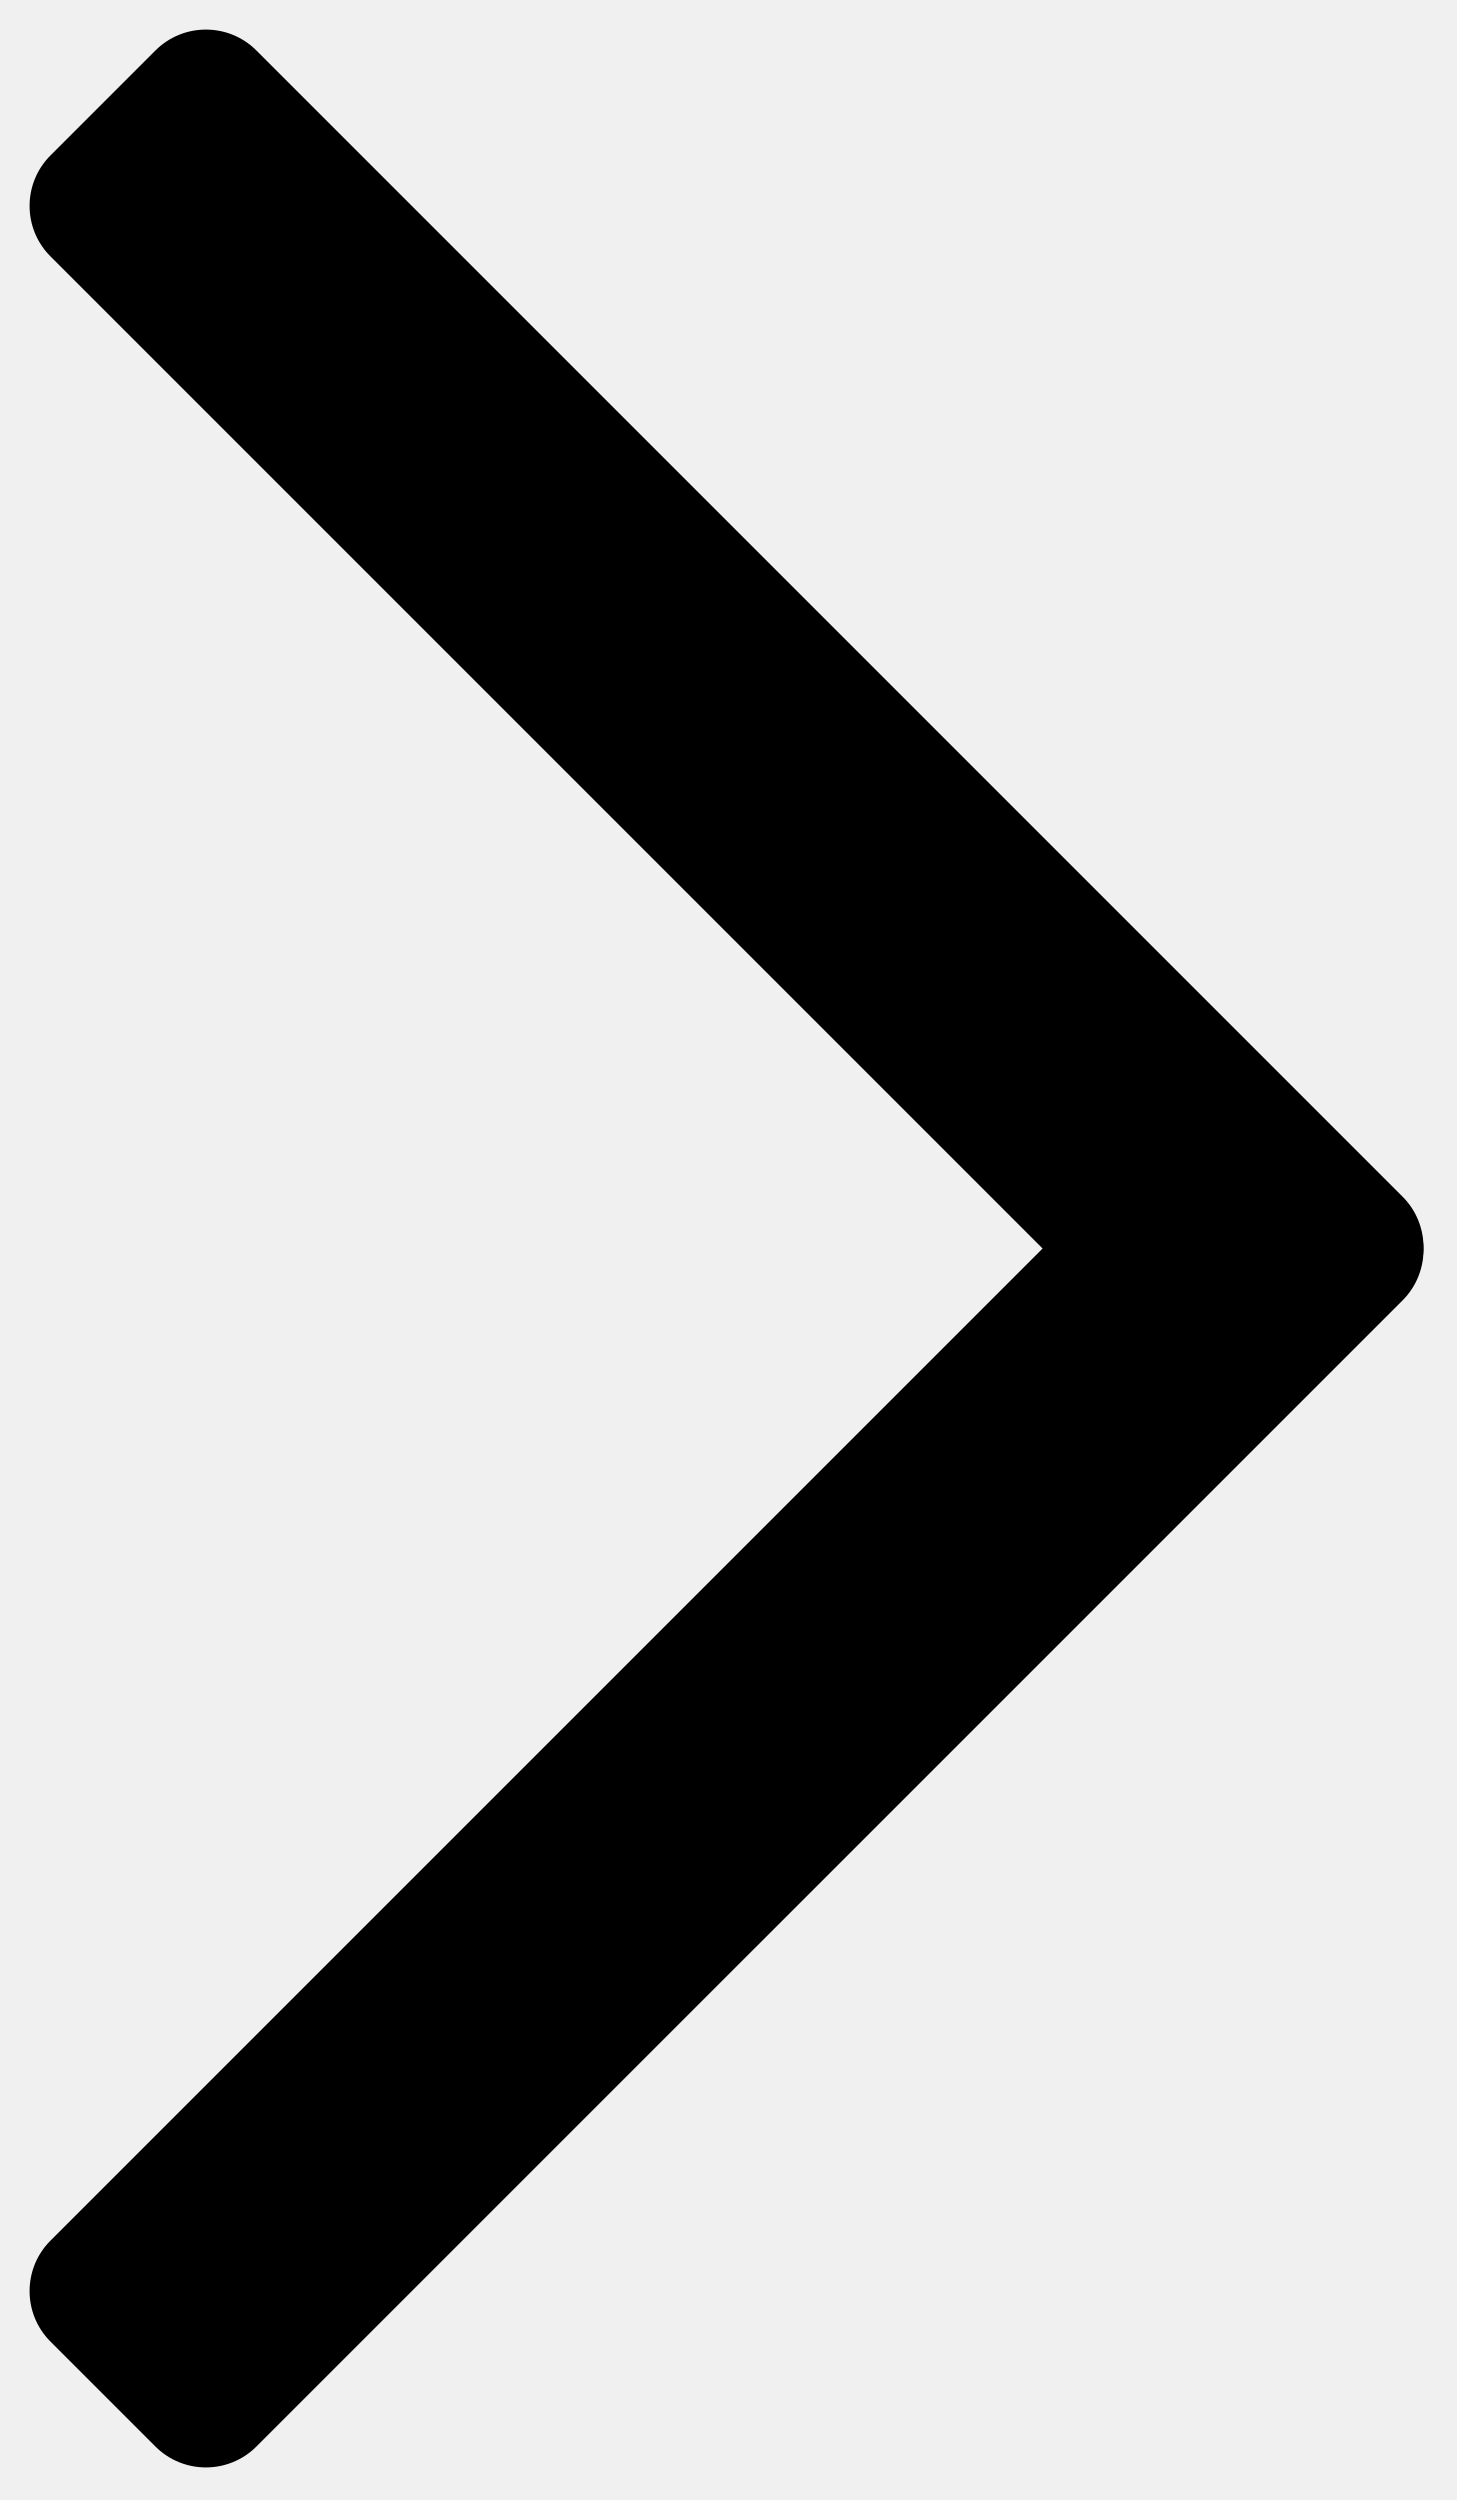
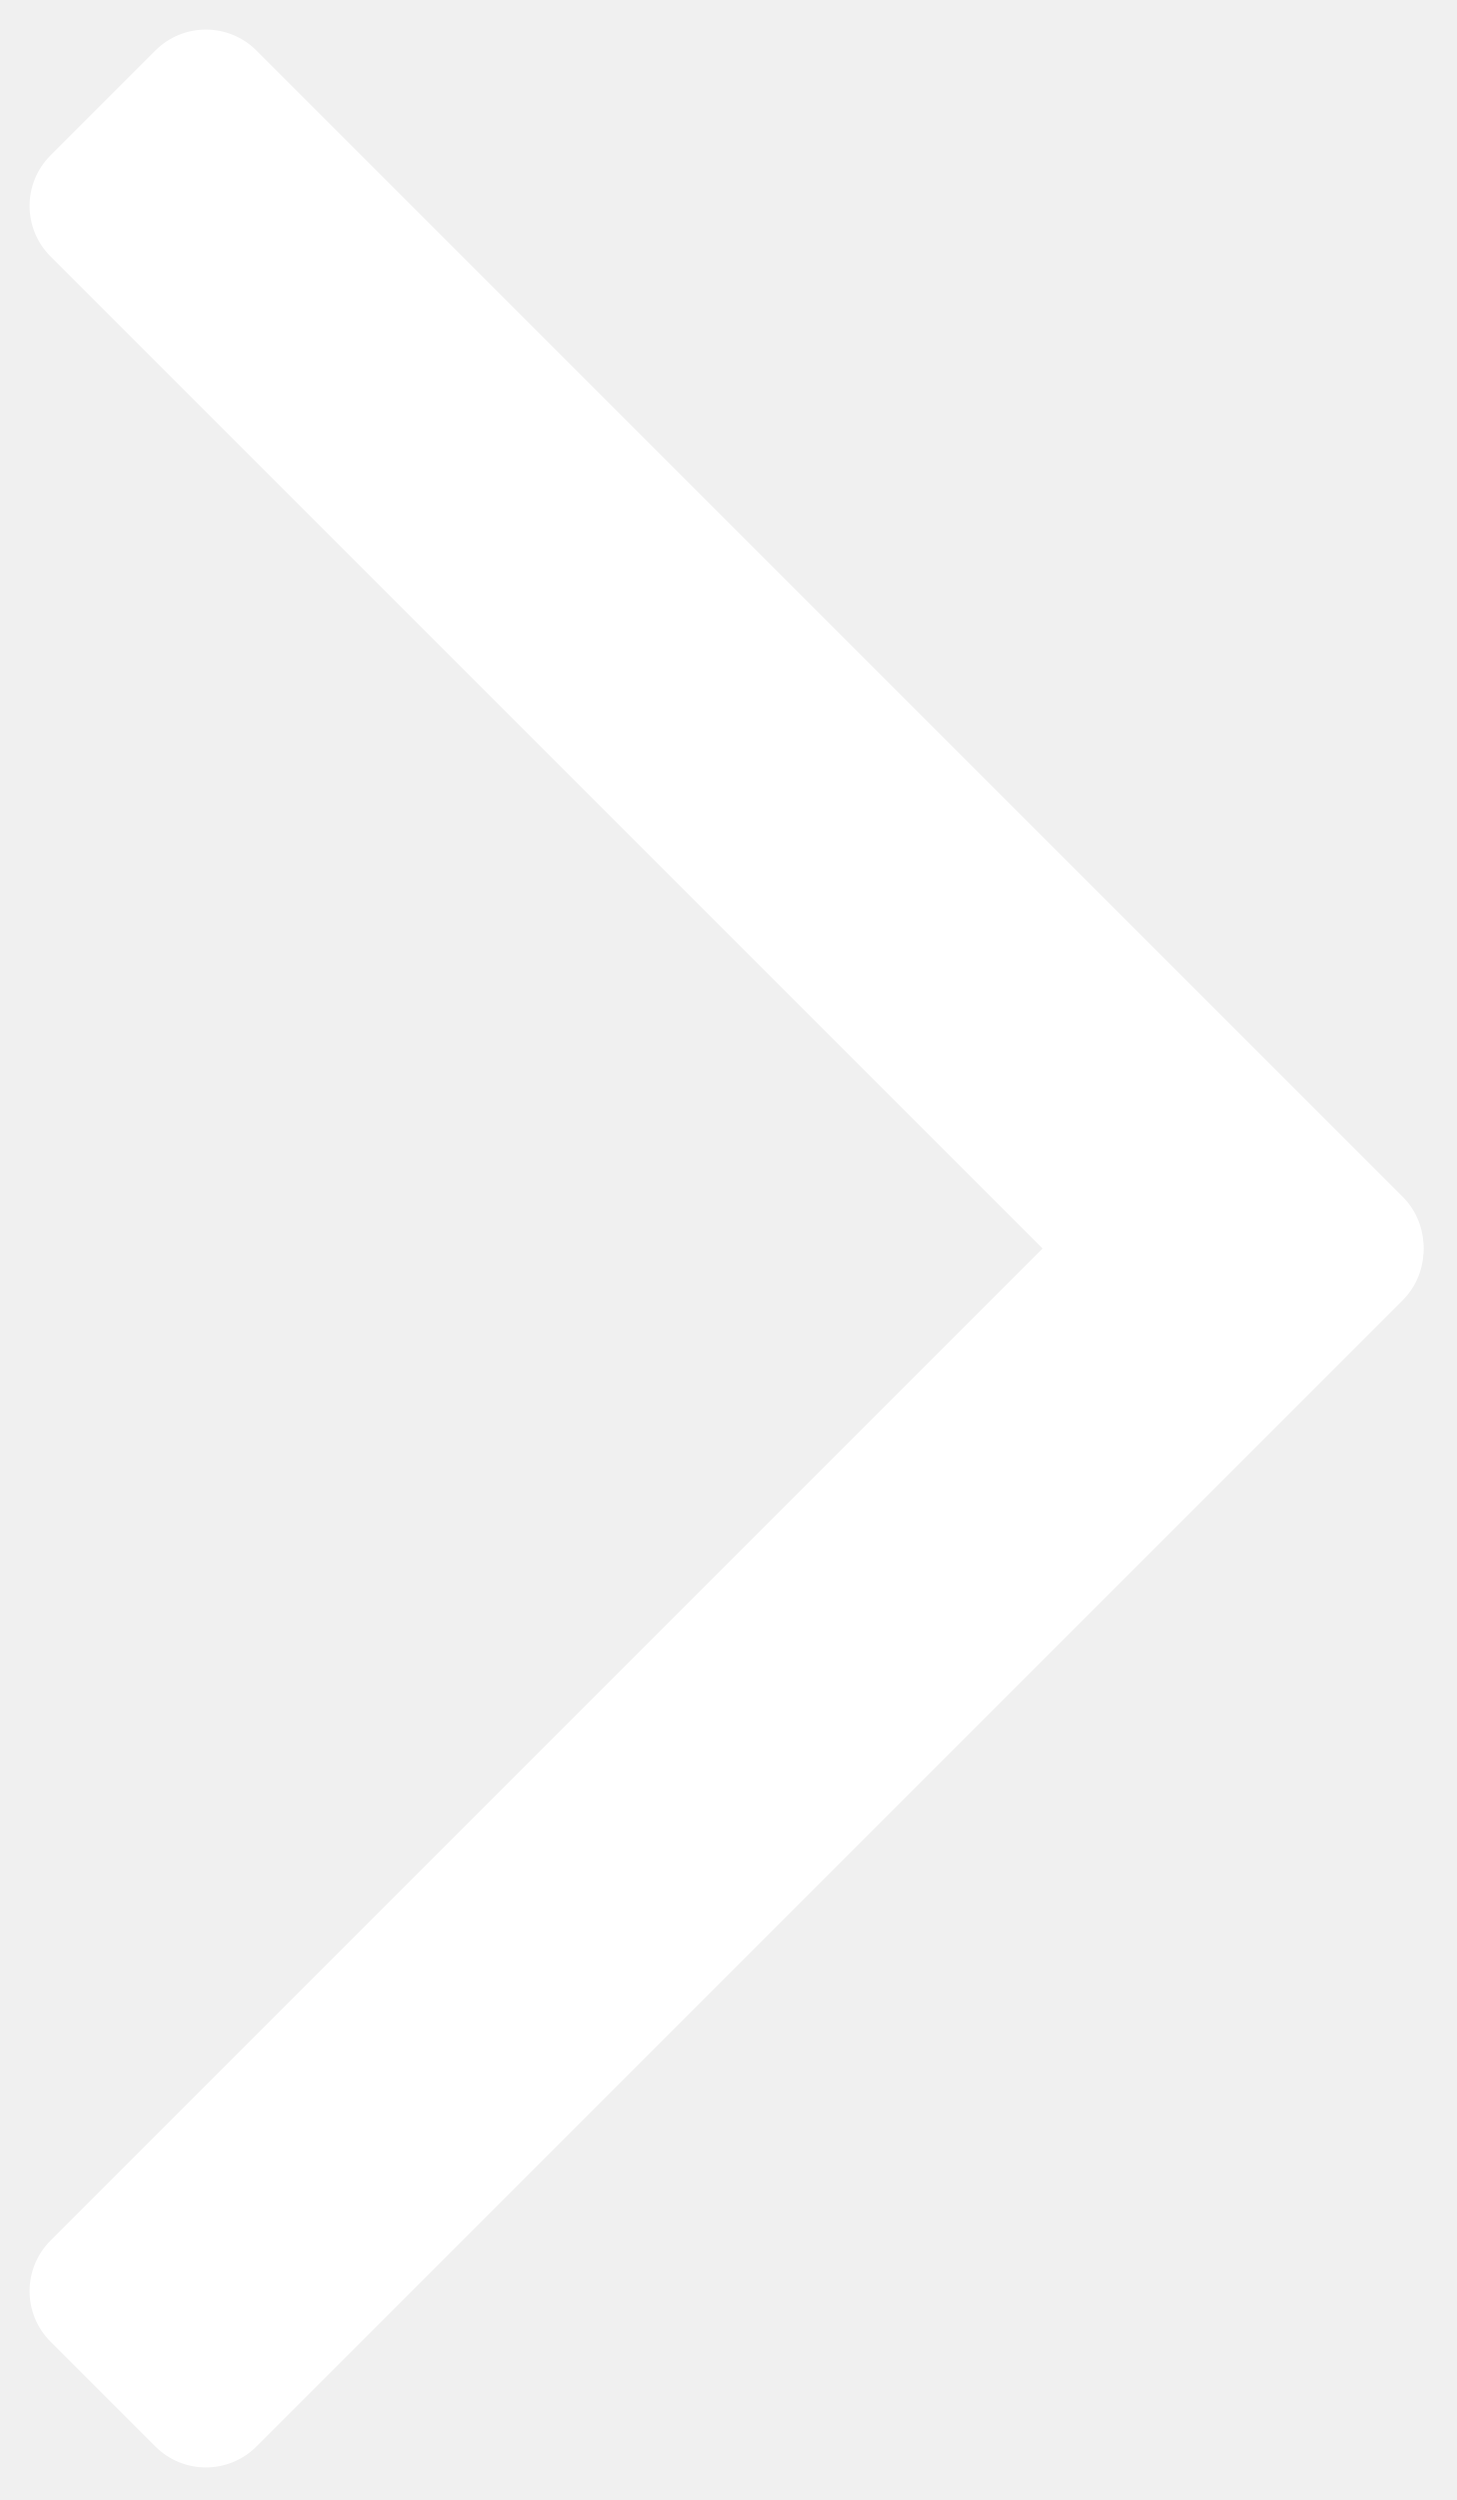
<svg xmlns="http://www.w3.org/2000/svg" width="265" height="455" viewBox="0 0 265 455" fill="none">
-   <rect x="37.477" width="321" height="53" rx="13" transform="rotate(45 37.4767 0)" fill="black" />
-   <rect y="416.981" width="321" height="53" rx="13" transform="rotate(-45 0 416.981)" fill="black" />
+   <rect x="37.477" width="321" height="53" rx="13" transform="rotate(45 37.4767 0)" fill="white" />
+   <rect y="416.981" width="321" height="53" rx="13" transform="rotate(-45 0 416.981)" fill="white" />
</svg>
